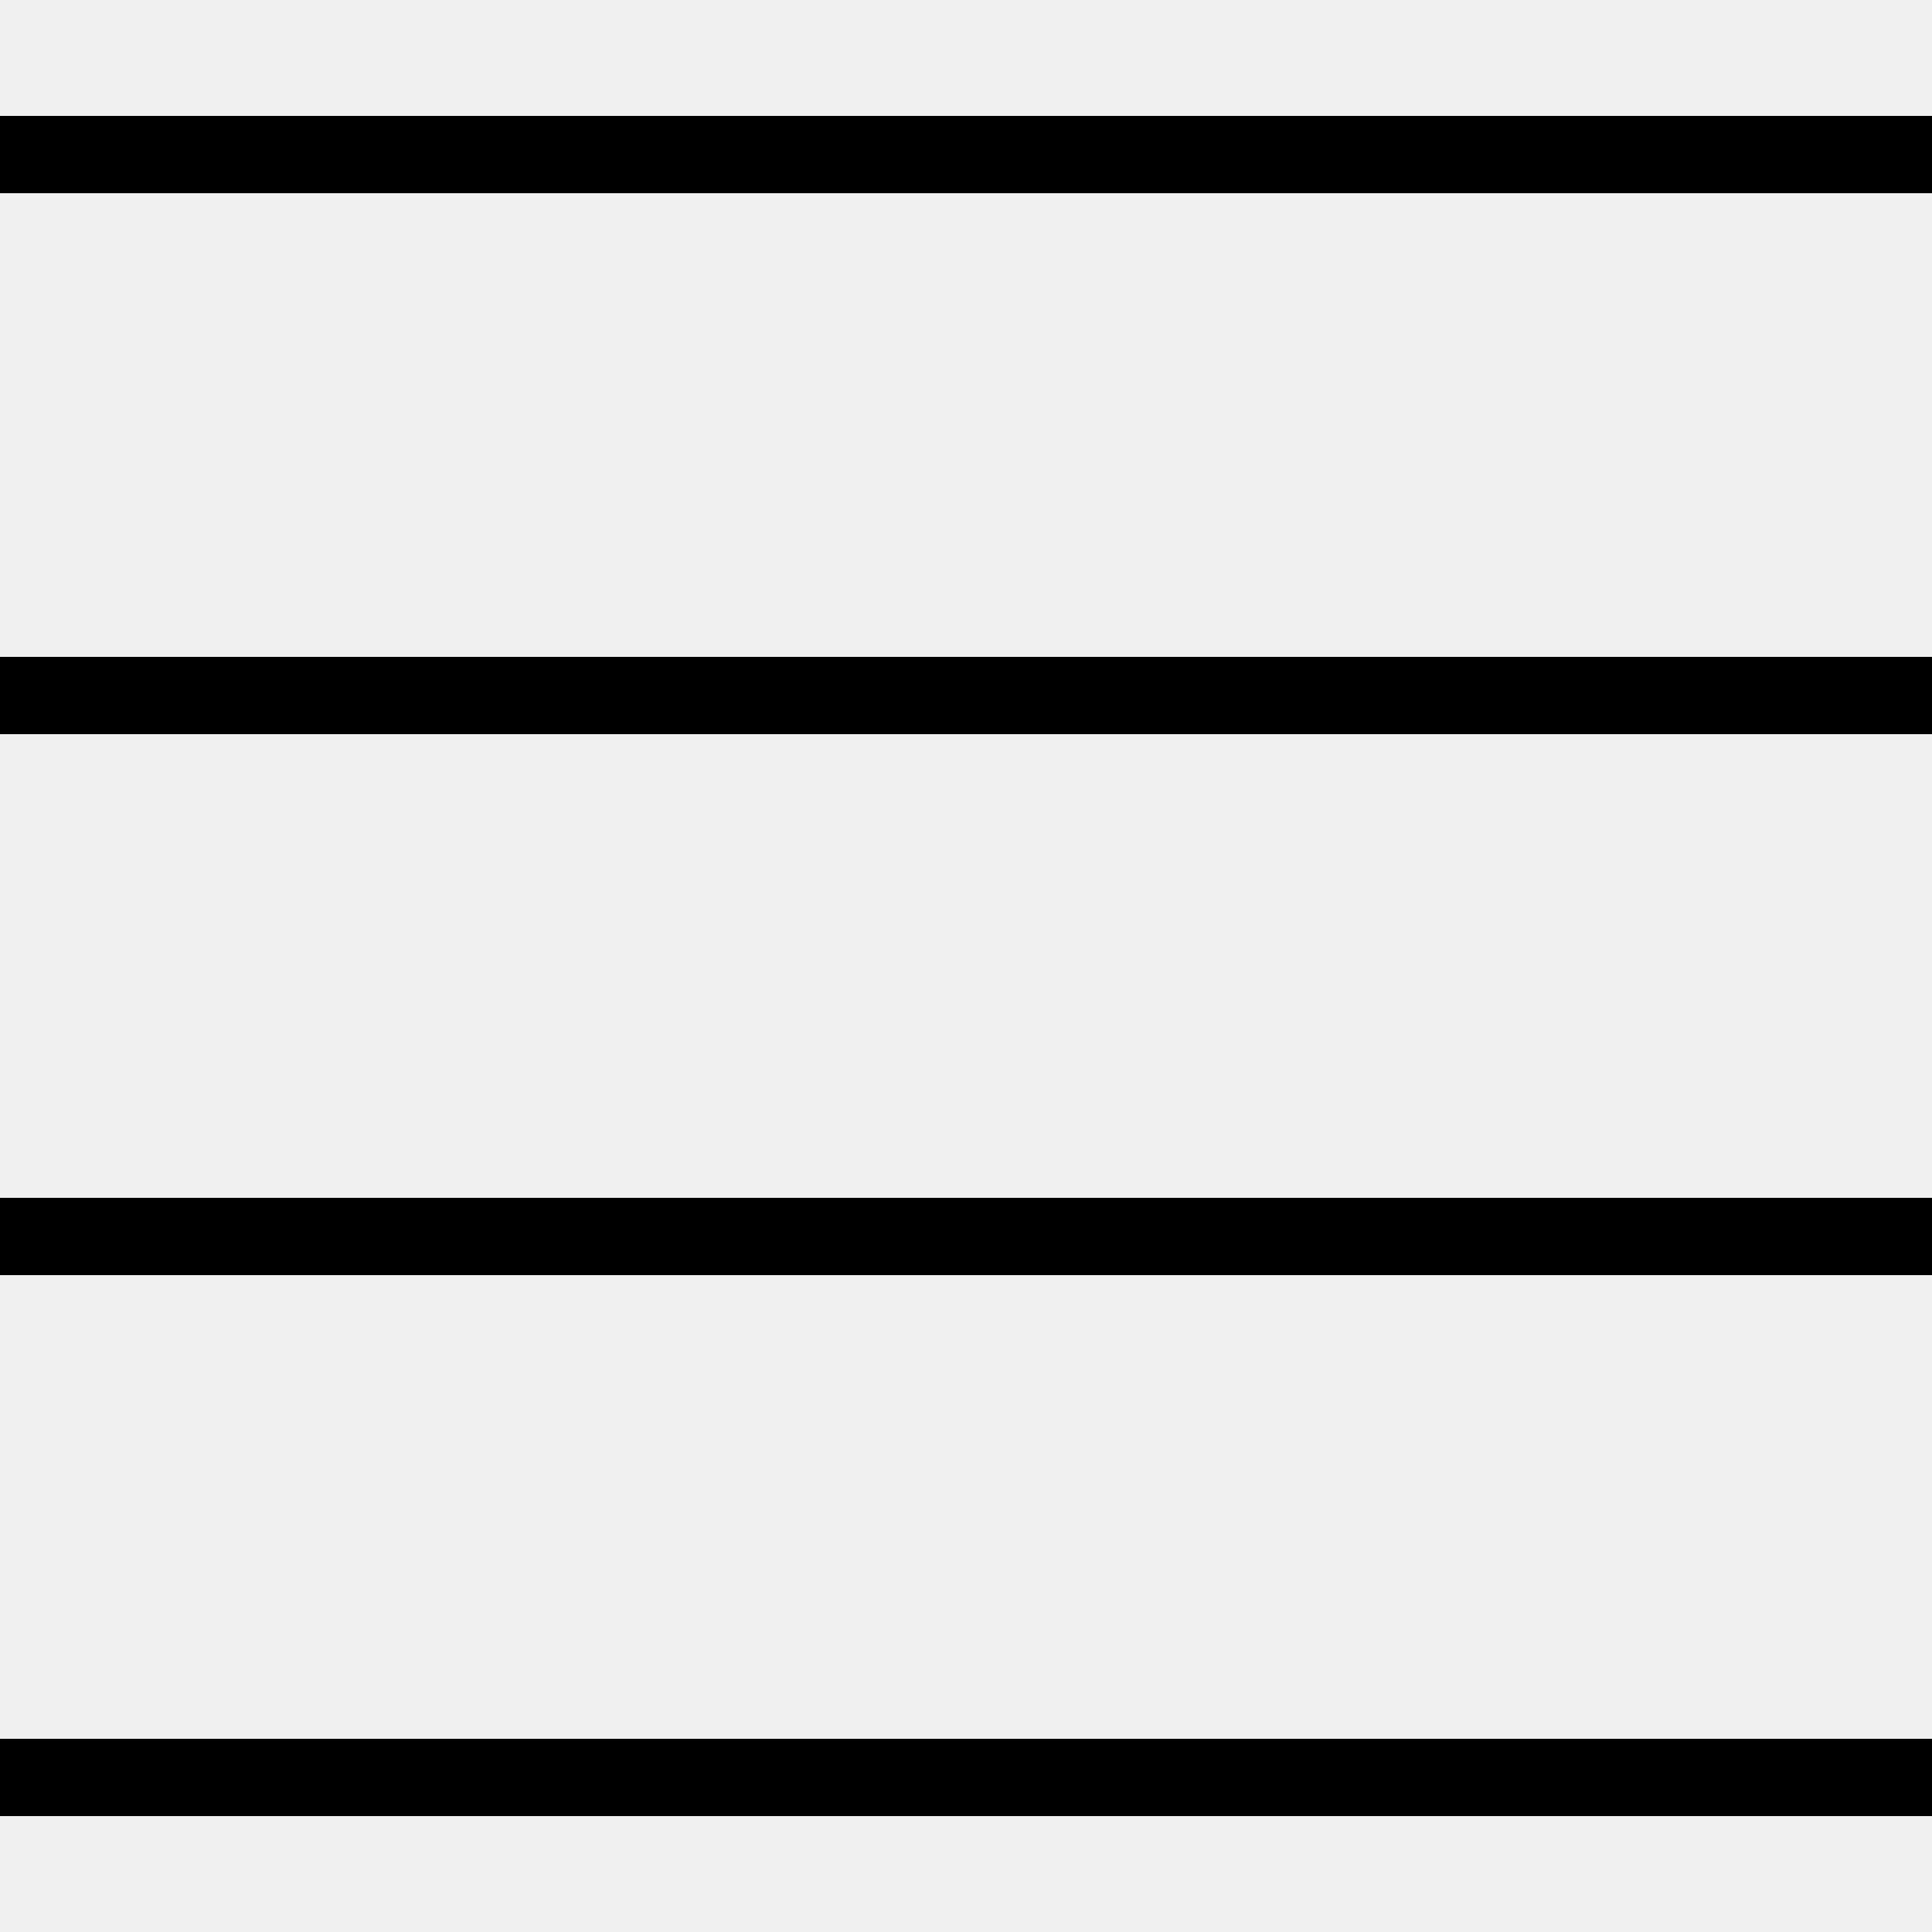
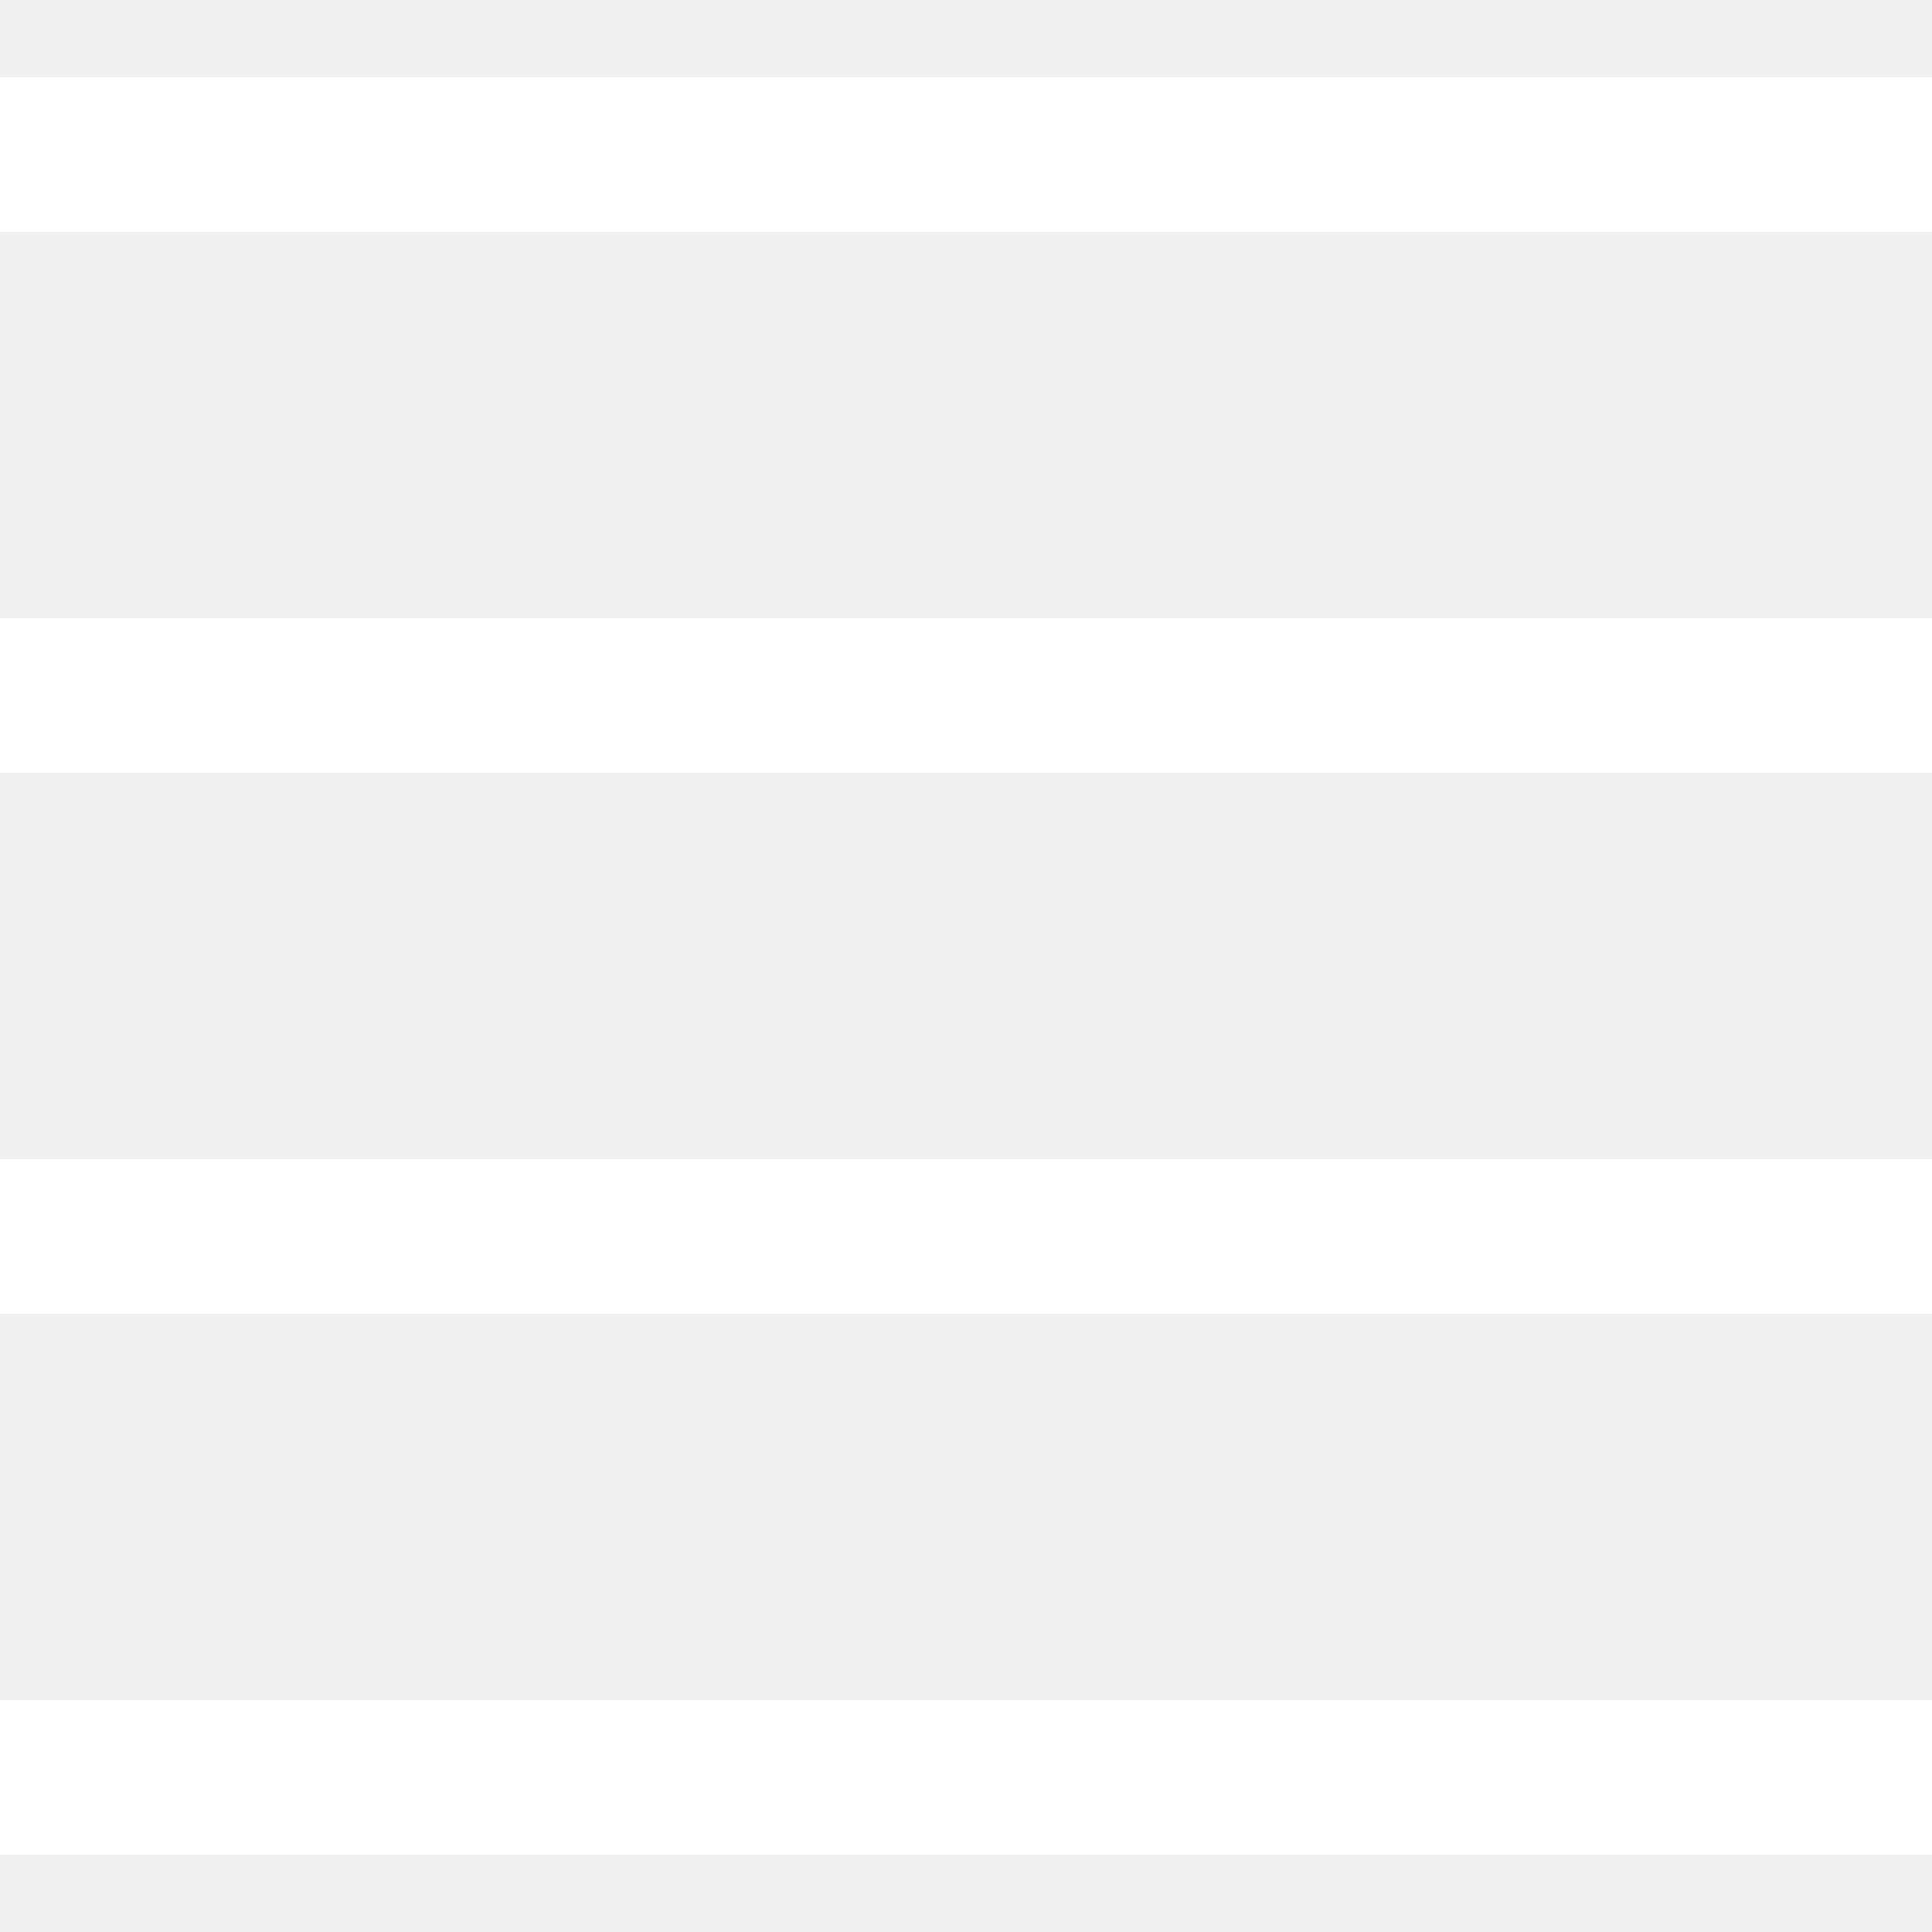
- <svg xmlns="http://www.w3.org/2000/svg" version="1.1" id="Capa_1" x="0px" y="0px" viewBox="0 0 50 50" style="enable-background:new 0 0 50 50;" xml:space="preserve">
+ <svg xmlns="http://www.w3.org/2000/svg" version="1.1" id="Capa_1" x="0px" y="0px" viewBox="0 0 50 50" style="enable-background:new 0 0 50 50;" xml:space="preserve" width="512px" height="512px" class="">
  <g>
-     <rect y="3" width="50" height="2" />
-     <rect y="17" width="50" height="2" />
-     <rect y="31" width="50" height="2" />
-     <rect y="45" width="50" height="2" />
+     <g>
+       <rect y="2" width="50" height="4" data-original="#000000" class="active-path" data-old_color="#FDFCFC" fill="#FFFFFF" />
+       <rect y="16" width="50" height="4" data-original="#000000" class="active-path" data-old_color="#FDFCFC" fill="#FFFFFF" />
+       <rect y="30" width="50" height="4" data-original="#000000" class="active-path" data-old_color="#FDFCFC" fill="#FFFFFF" />
+       <rect y="44" width="50" height="4" data-original="#000000" class="active-path" data-old_color="#FDFCFC" fill="#FFFFFF" />
+     </g>
  </g>
-   <g>
- </g>
-   <g>
- </g>
-   <g>
- </g>
-   <g>
- </g>
-   <g>
- </g>
-   <g>
- </g>
-   <g>
- </g>
-   <g>
- </g>
-   <g>
- </g>
-   <g>
- </g>
-   <g>
- </g>
-   <g>
- </g>
-   <g>
- </g>
-   <g>
- </g>
-   <g>
- </g>
</svg>
